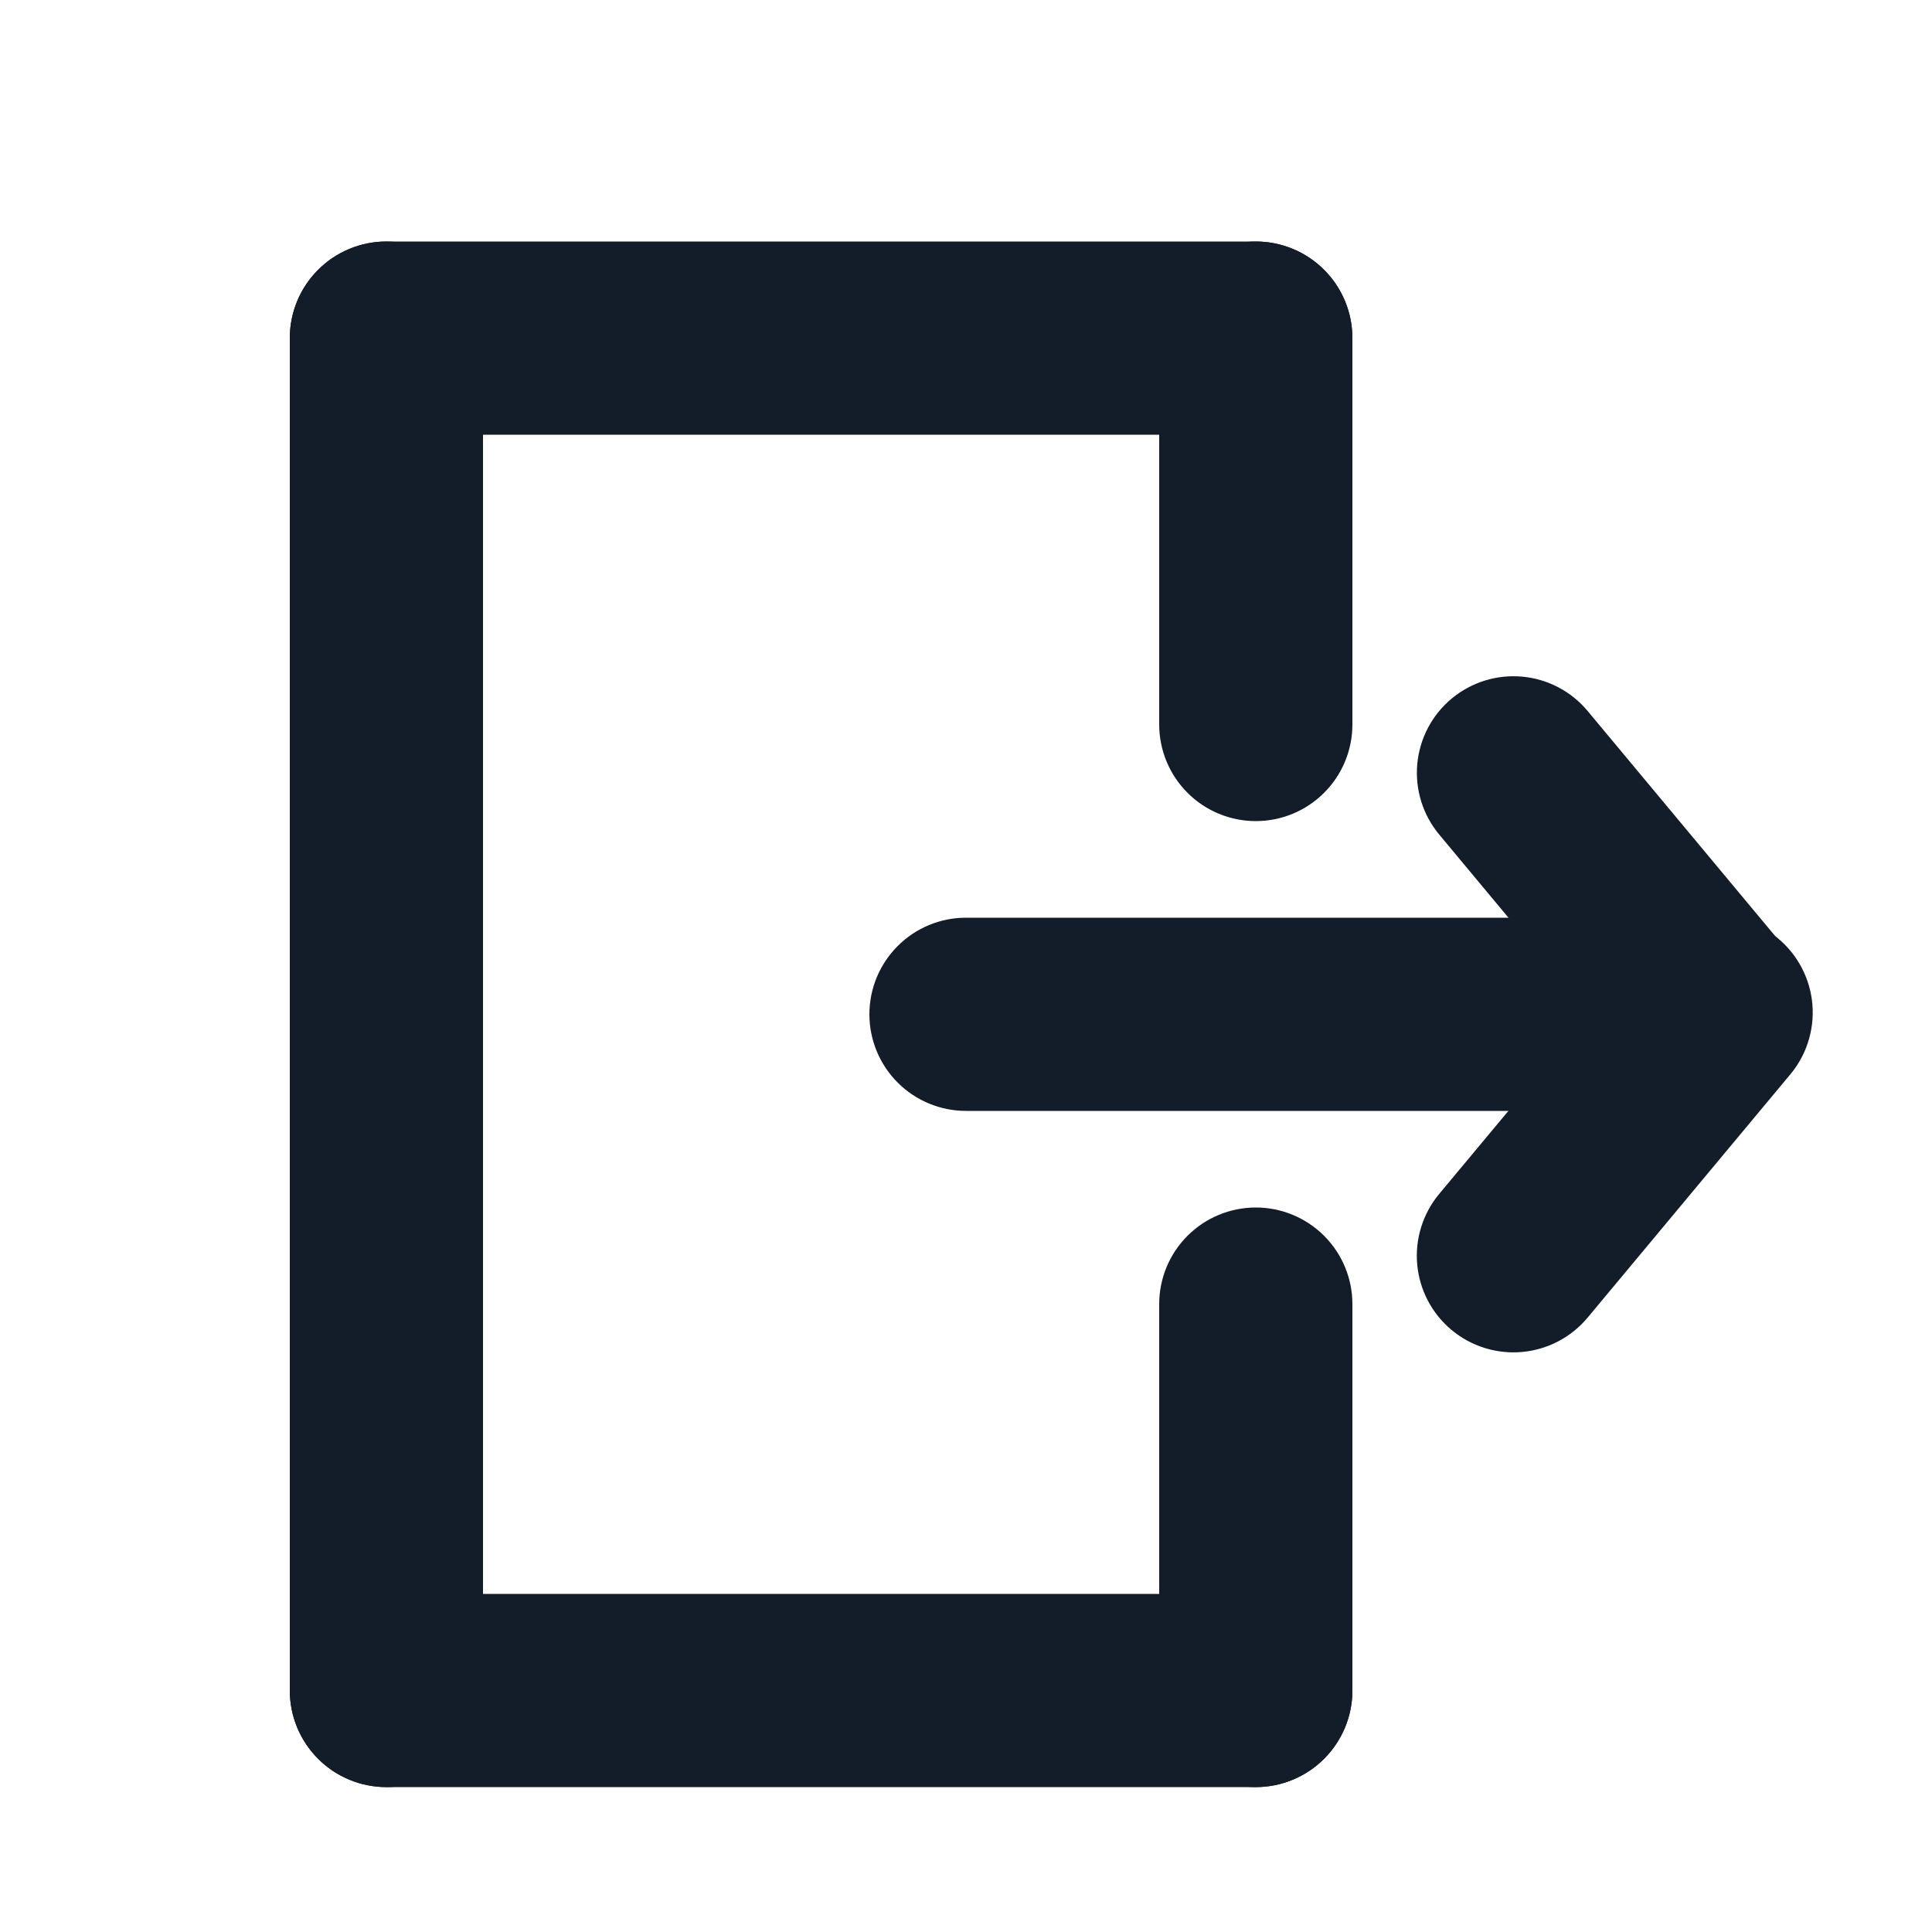
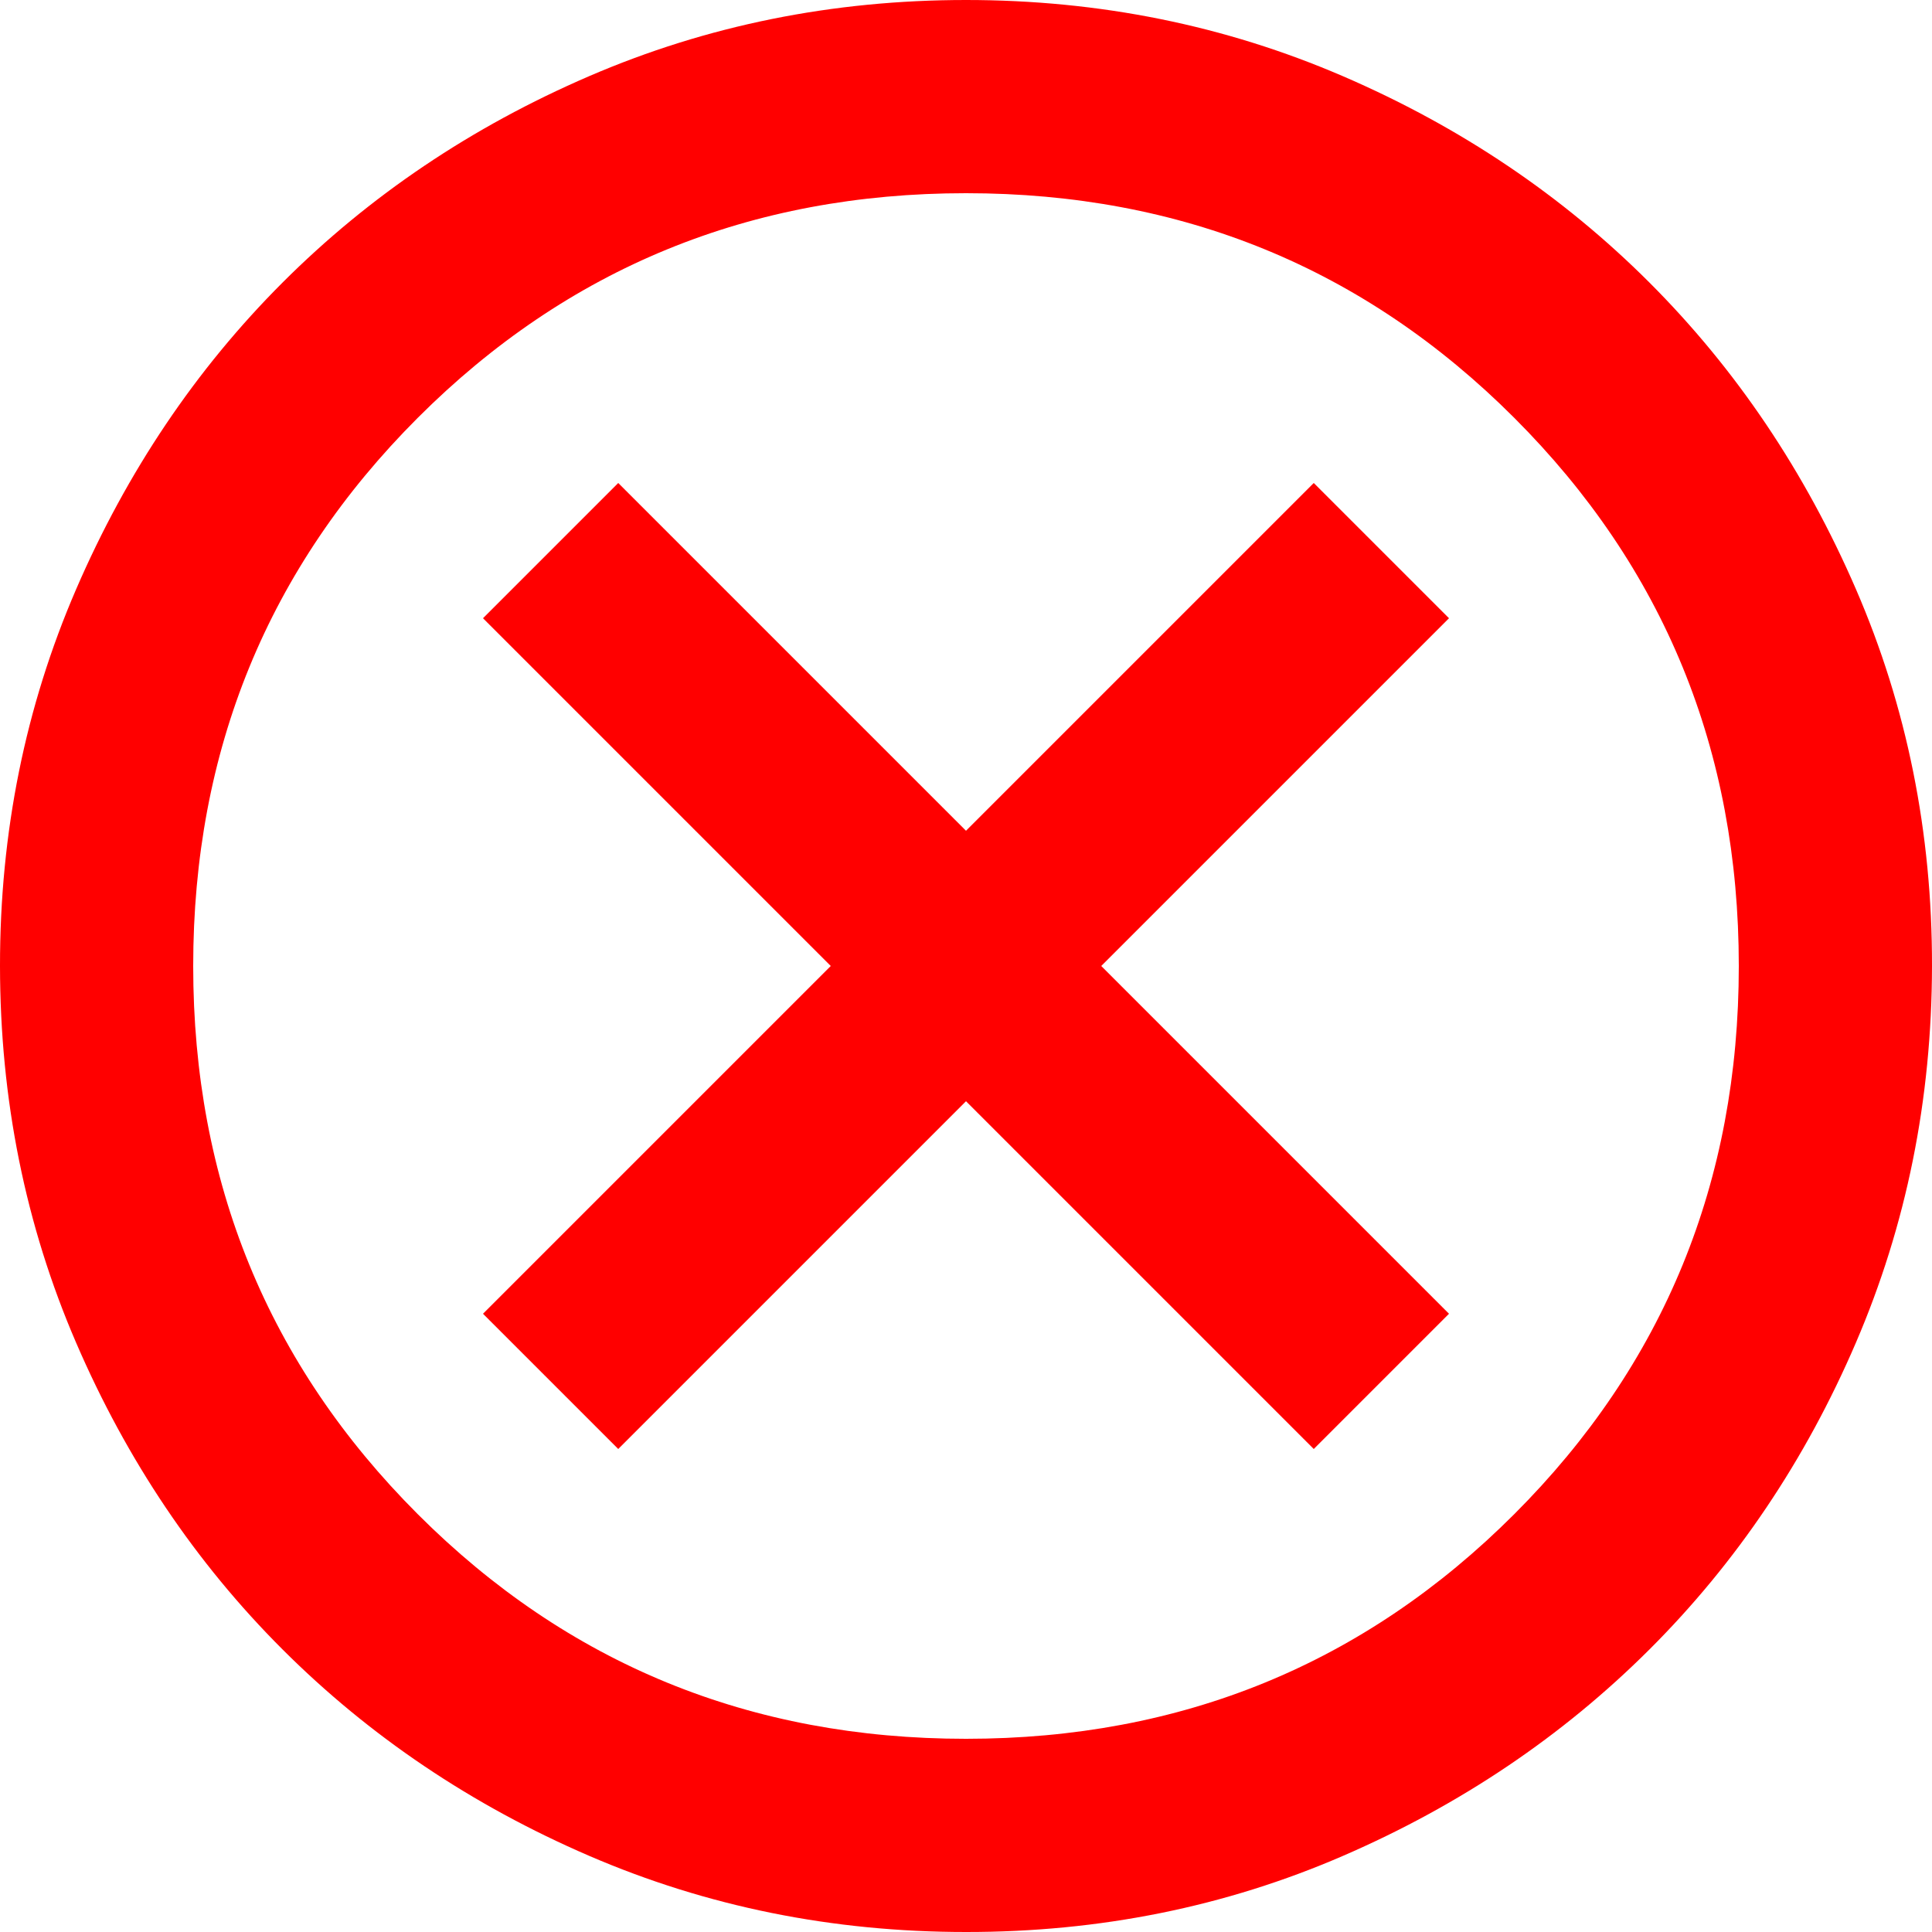
- <svg xmlns="http://www.w3.org/2000/svg" width="71" height="71" viewBox="0 0 71 71" fill="none">
-   <path fill-rule="evenodd" clip-rule="evenodd" d="M53.346 25.674C54.069 25.071 55.002 24.781 55.939 24.866C56.877 24.951 57.742 25.405 58.344 26.128L65.739 35.003C66.315 35.729 66.584 36.651 66.489 37.573C66.394 38.495 65.943 39.343 65.231 39.937C64.519 40.53 63.603 40.821 62.679 40.748C61.755 40.676 60.896 40.244 60.286 39.547L52.892 30.672C52.289 29.949 51.999 29.016 52.084 28.079C52.169 27.141 52.623 26.276 53.346 25.674Z" fill="#131D29" />
-   <path fill-rule="evenodd" clip-rule="evenodd" d="M53.346 48.877C52.622 48.274 52.168 47.41 52.082 46.472C51.996 45.535 52.286 44.602 52.888 43.878L60.286 35.003C60.58 34.632 60.945 34.324 61.361 34.097C61.776 33.869 62.232 33.727 62.703 33.678C63.174 33.63 63.65 33.676 64.102 33.814C64.555 33.952 64.976 34.179 65.339 34.483C65.703 34.785 66.002 35.158 66.22 35.579C66.437 35.999 66.569 36.459 66.606 36.931C66.643 37.403 66.585 37.877 66.436 38.327C66.288 38.776 66.05 39.191 65.739 39.547L58.344 48.422C57.741 49.145 56.876 49.599 55.939 49.684C55.002 49.769 54.069 49.479 53.346 48.877Z" fill="#131D29" />
-   <path fill-rule="evenodd" clip-rule="evenodd" d="M62.125 37.275C62.125 38.217 61.751 39.12 61.085 39.785C60.419 40.451 59.516 40.825 58.575 40.825H35.5C34.558 40.825 33.655 40.451 32.99 39.785C32.324 39.12 31.95 38.217 31.95 37.275C31.95 36.334 32.324 35.431 32.99 34.765C33.655 34.099 34.558 33.725 35.5 33.725H58.575C59.516 33.725 60.419 34.099 61.085 34.765C61.751 35.431 62.125 36.334 62.125 37.275ZM10.65 12.425C10.65 11.483 11.024 10.581 11.69 9.915C12.355 9.249 13.258 8.875 14.2 8.875H46.15C47.091 8.875 47.994 9.249 48.66 9.915C49.326 10.581 49.7 11.483 49.7 12.425C49.7 13.367 49.326 14.27 48.66 14.935C47.994 15.601 47.091 15.975 46.15 15.975H14.2C13.258 15.975 12.355 15.601 11.69 14.935C11.024 14.27 10.65 13.367 10.65 12.425ZM10.65 62.125C10.65 61.184 11.024 60.281 11.69 59.615C12.355 58.949 13.258 58.575 14.2 58.575H46.15C47.091 58.575 47.994 58.949 48.66 59.615C49.326 60.281 49.7 61.184 49.7 62.125C49.7 63.066 49.326 63.969 48.66 64.635C47.994 65.301 47.091 65.675 46.15 65.675H14.2C13.258 65.675 12.355 65.301 11.69 64.635C11.024 63.969 10.65 63.066 10.65 62.125Z" fill="#131D29" />
-   <path fill-rule="evenodd" clip-rule="evenodd" d="M46.15 8.875C47.091 8.875 47.994 9.249 48.66 9.915C49.326 10.581 49.7 11.483 49.7 12.425V26.625C49.7 27.567 49.326 28.47 48.66 29.135C47.994 29.801 47.091 30.175 46.15 30.175C45.208 30.175 44.305 29.801 43.64 29.135C42.974 28.47 42.6 27.567 42.6 26.625V12.425C42.6 11.483 42.974 10.581 43.64 9.915C44.305 9.249 45.208 8.875 46.15 8.875ZM46.15 44.375C47.091 44.375 47.994 44.749 48.66 45.415C49.326 46.081 49.7 46.983 49.7 47.925V62.125C49.7 63.066 49.326 63.969 48.66 64.635C47.994 65.301 47.091 65.675 46.15 65.675C45.208 65.675 44.305 65.301 43.64 64.635C42.974 63.969 42.6 63.066 42.6 62.125V47.925C42.6 46.983 42.974 46.081 43.64 45.415C44.305 44.749 45.208 44.375 46.15 44.375ZM14.2 8.875C15.141 8.875 16.044 9.249 16.71 9.915C17.376 10.581 17.75 11.483 17.75 12.425V62.125C17.75 63.066 17.376 63.969 16.71 64.635C16.044 65.301 15.141 65.675 14.2 65.675C13.258 65.675 12.355 65.301 11.69 64.635C11.024 63.969 10.65 63.066 10.65 62.125V12.425C10.65 11.483 11.024 10.581 11.69 9.915C12.355 9.249 13.258 8.875 14.2 8.875Z" fill="#131D29" />
+ <svg xmlns="http://www.w3.org/2000/svg" width="20" height="20" viewBox="0 0 20 20" fill="none">
+   <path d="M6.4 15L10 11.4L13.6 15L15 13.6L11.4 10L15 6.4L13.6 5L10 8.6L6.4 5L5 6.4L8.6 10L5 13.6L6.4 15ZM10 20C8.617 20 7.317 19.737 6.1 19.212C4.883 18.687 3.825 17.974 2.925 17.075C2.025 16.176 1.313 15.117 0.788 13.9C0.263 12.683 0.001 11.383 1.26582e-06 10C-0.001 8.617 0.262 7.317 0.788 6.1C1.314 4.883 2.026 3.824 2.925 2.925C3.824 2.026 4.882 1.313 6.1 0.788C7.318 0.263 8.618 0 10 0C11.382 0 12.682 0.263 13.9 0.788C15.118 1.313 16.176 2.026 17.075 2.925C17.974 3.824 18.686 4.883 19.213 6.1C19.74 7.317 20.002 8.617 20 10C19.998 11.383 19.735 12.683 19.212 13.9C18.689 15.117 17.976 16.176 17.075 17.075C16.174 17.974 15.115 18.687 13.9 19.213C12.685 19.739 11.385 20.001 10 20ZM10 18C12.233 18 14.125 17.225 15.675 15.675C17.225 14.125 18 12.233 18 10C18 7.767 17.225 5.875 15.675 4.325C14.125 2.775 12.233 2 10 2C7.767 2 5.875 2.775 4.325 4.325C2.775 5.875 2 7.767 2 10C2 12.233 2.775 14.125 4.325 15.675C5.875 17.225 7.767 18 10 18Z" fill="#FF0000" />
</svg>
